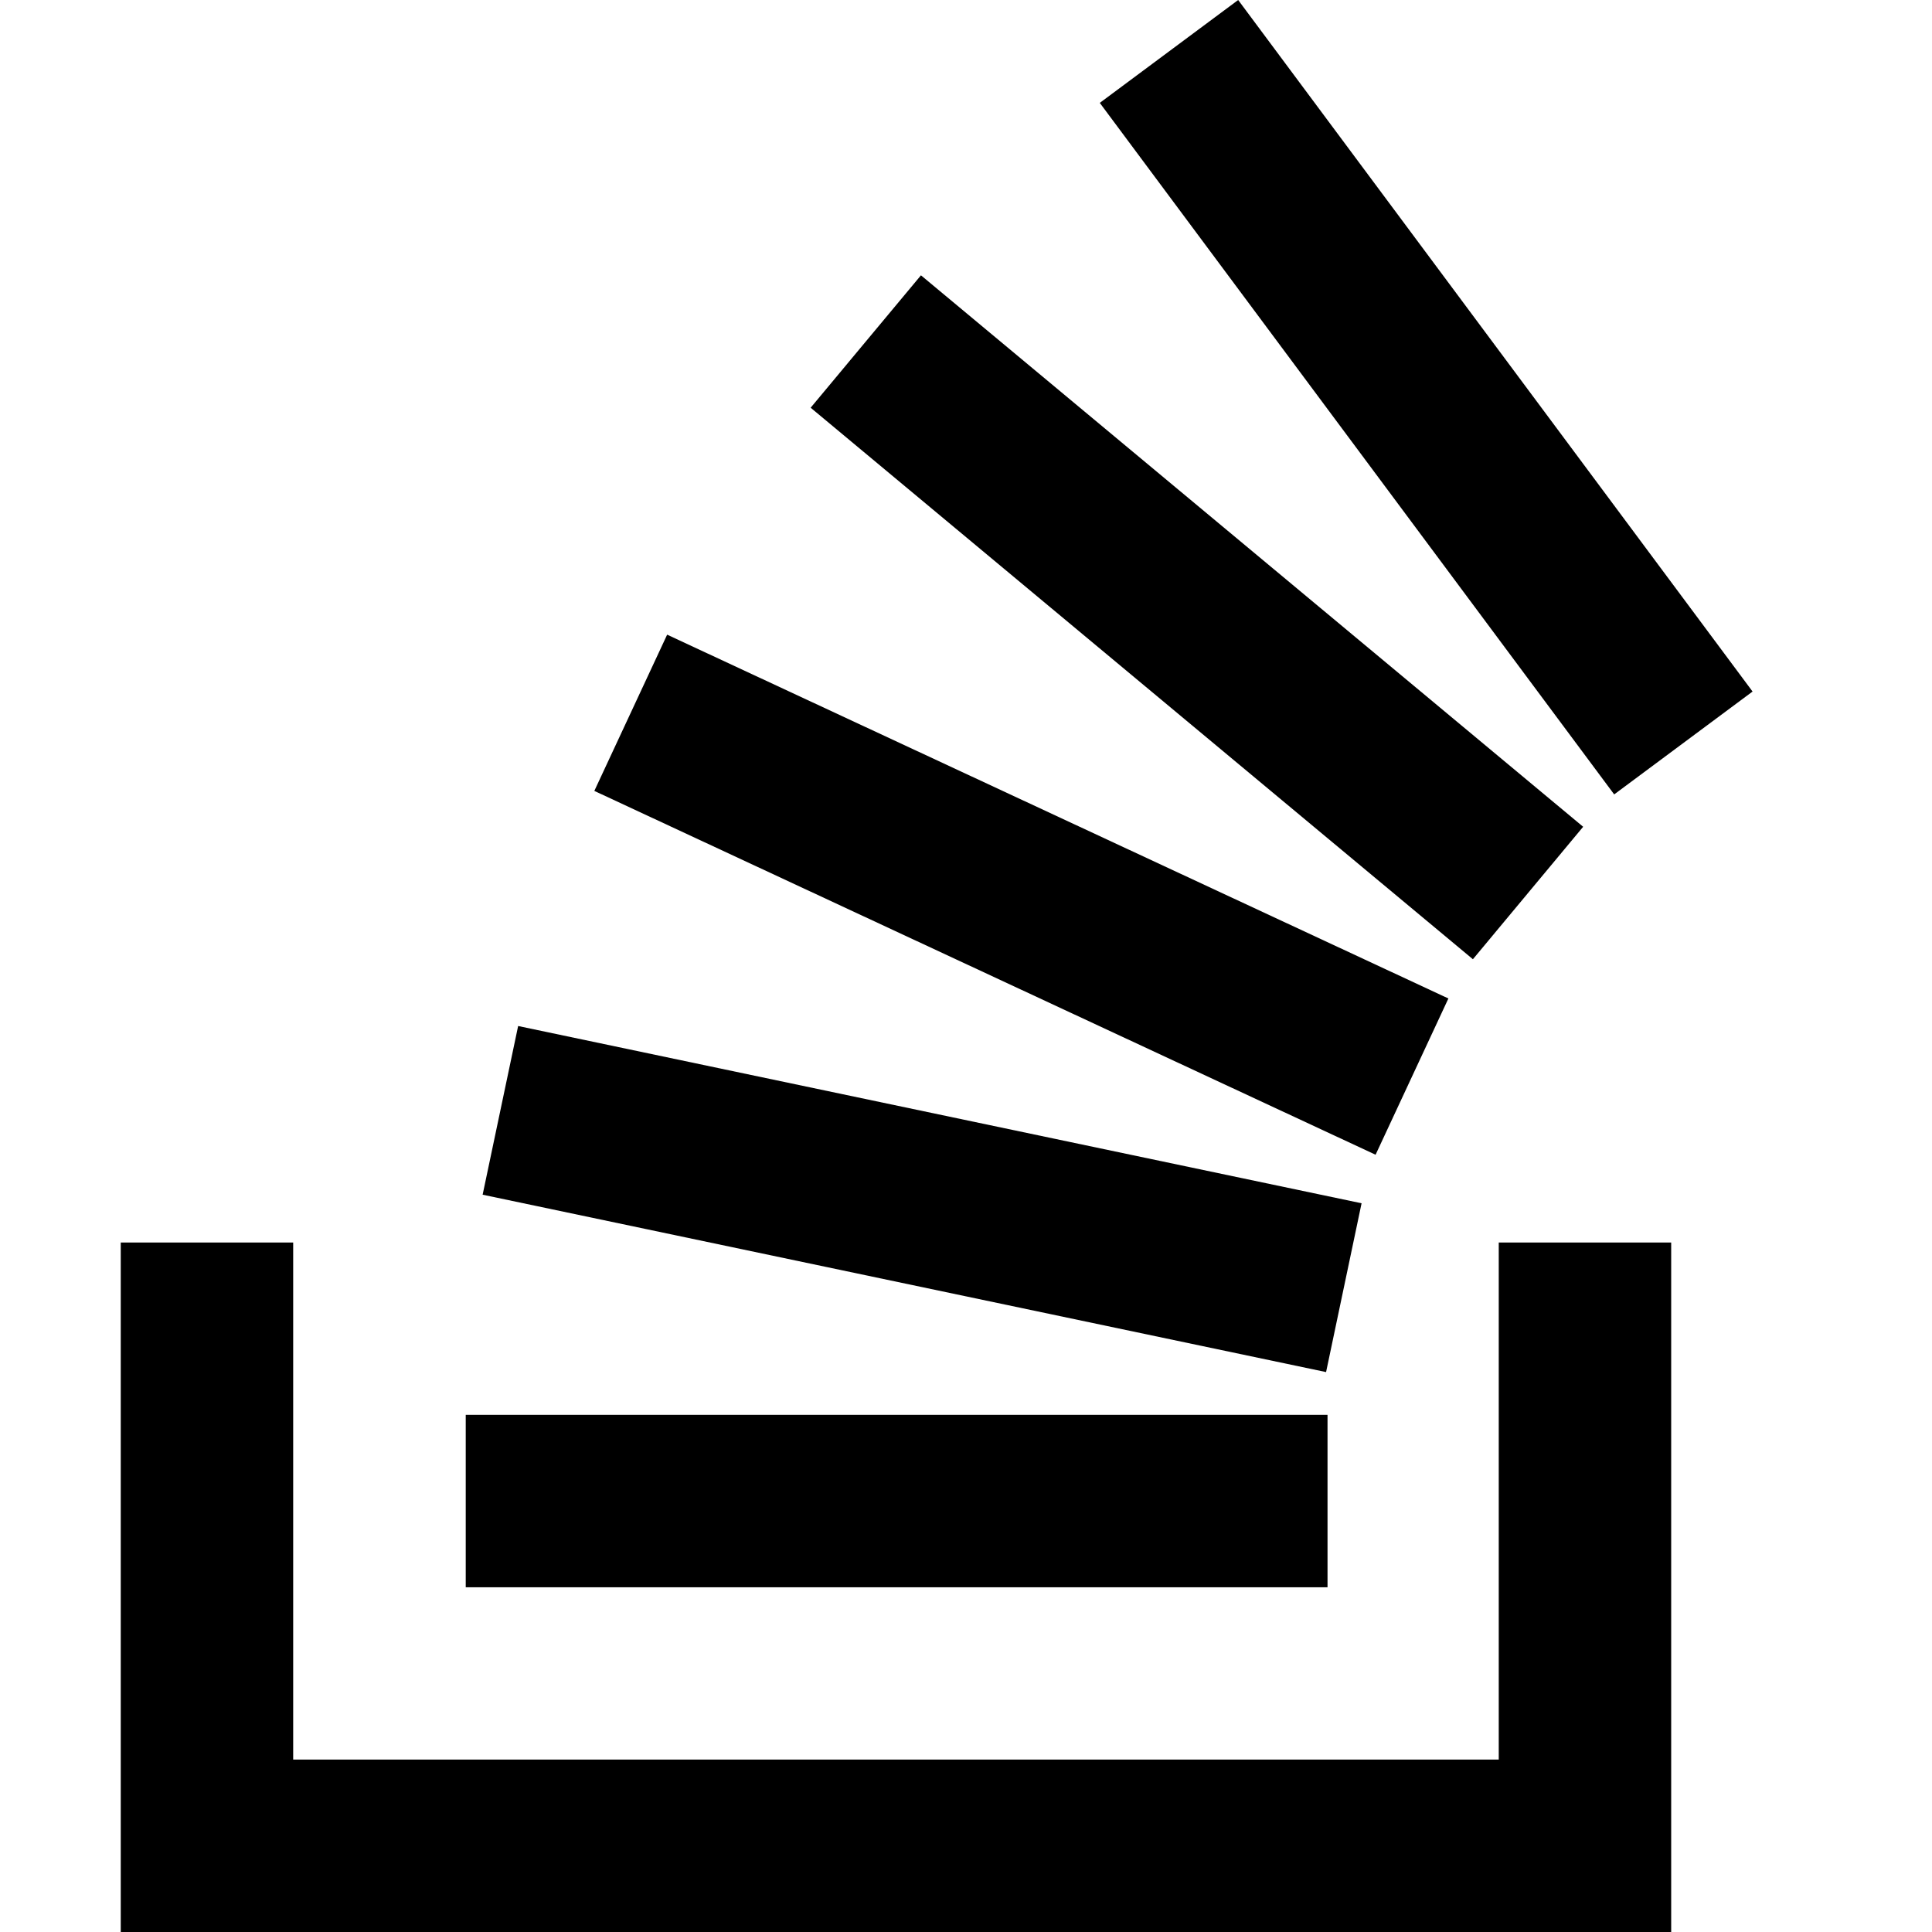
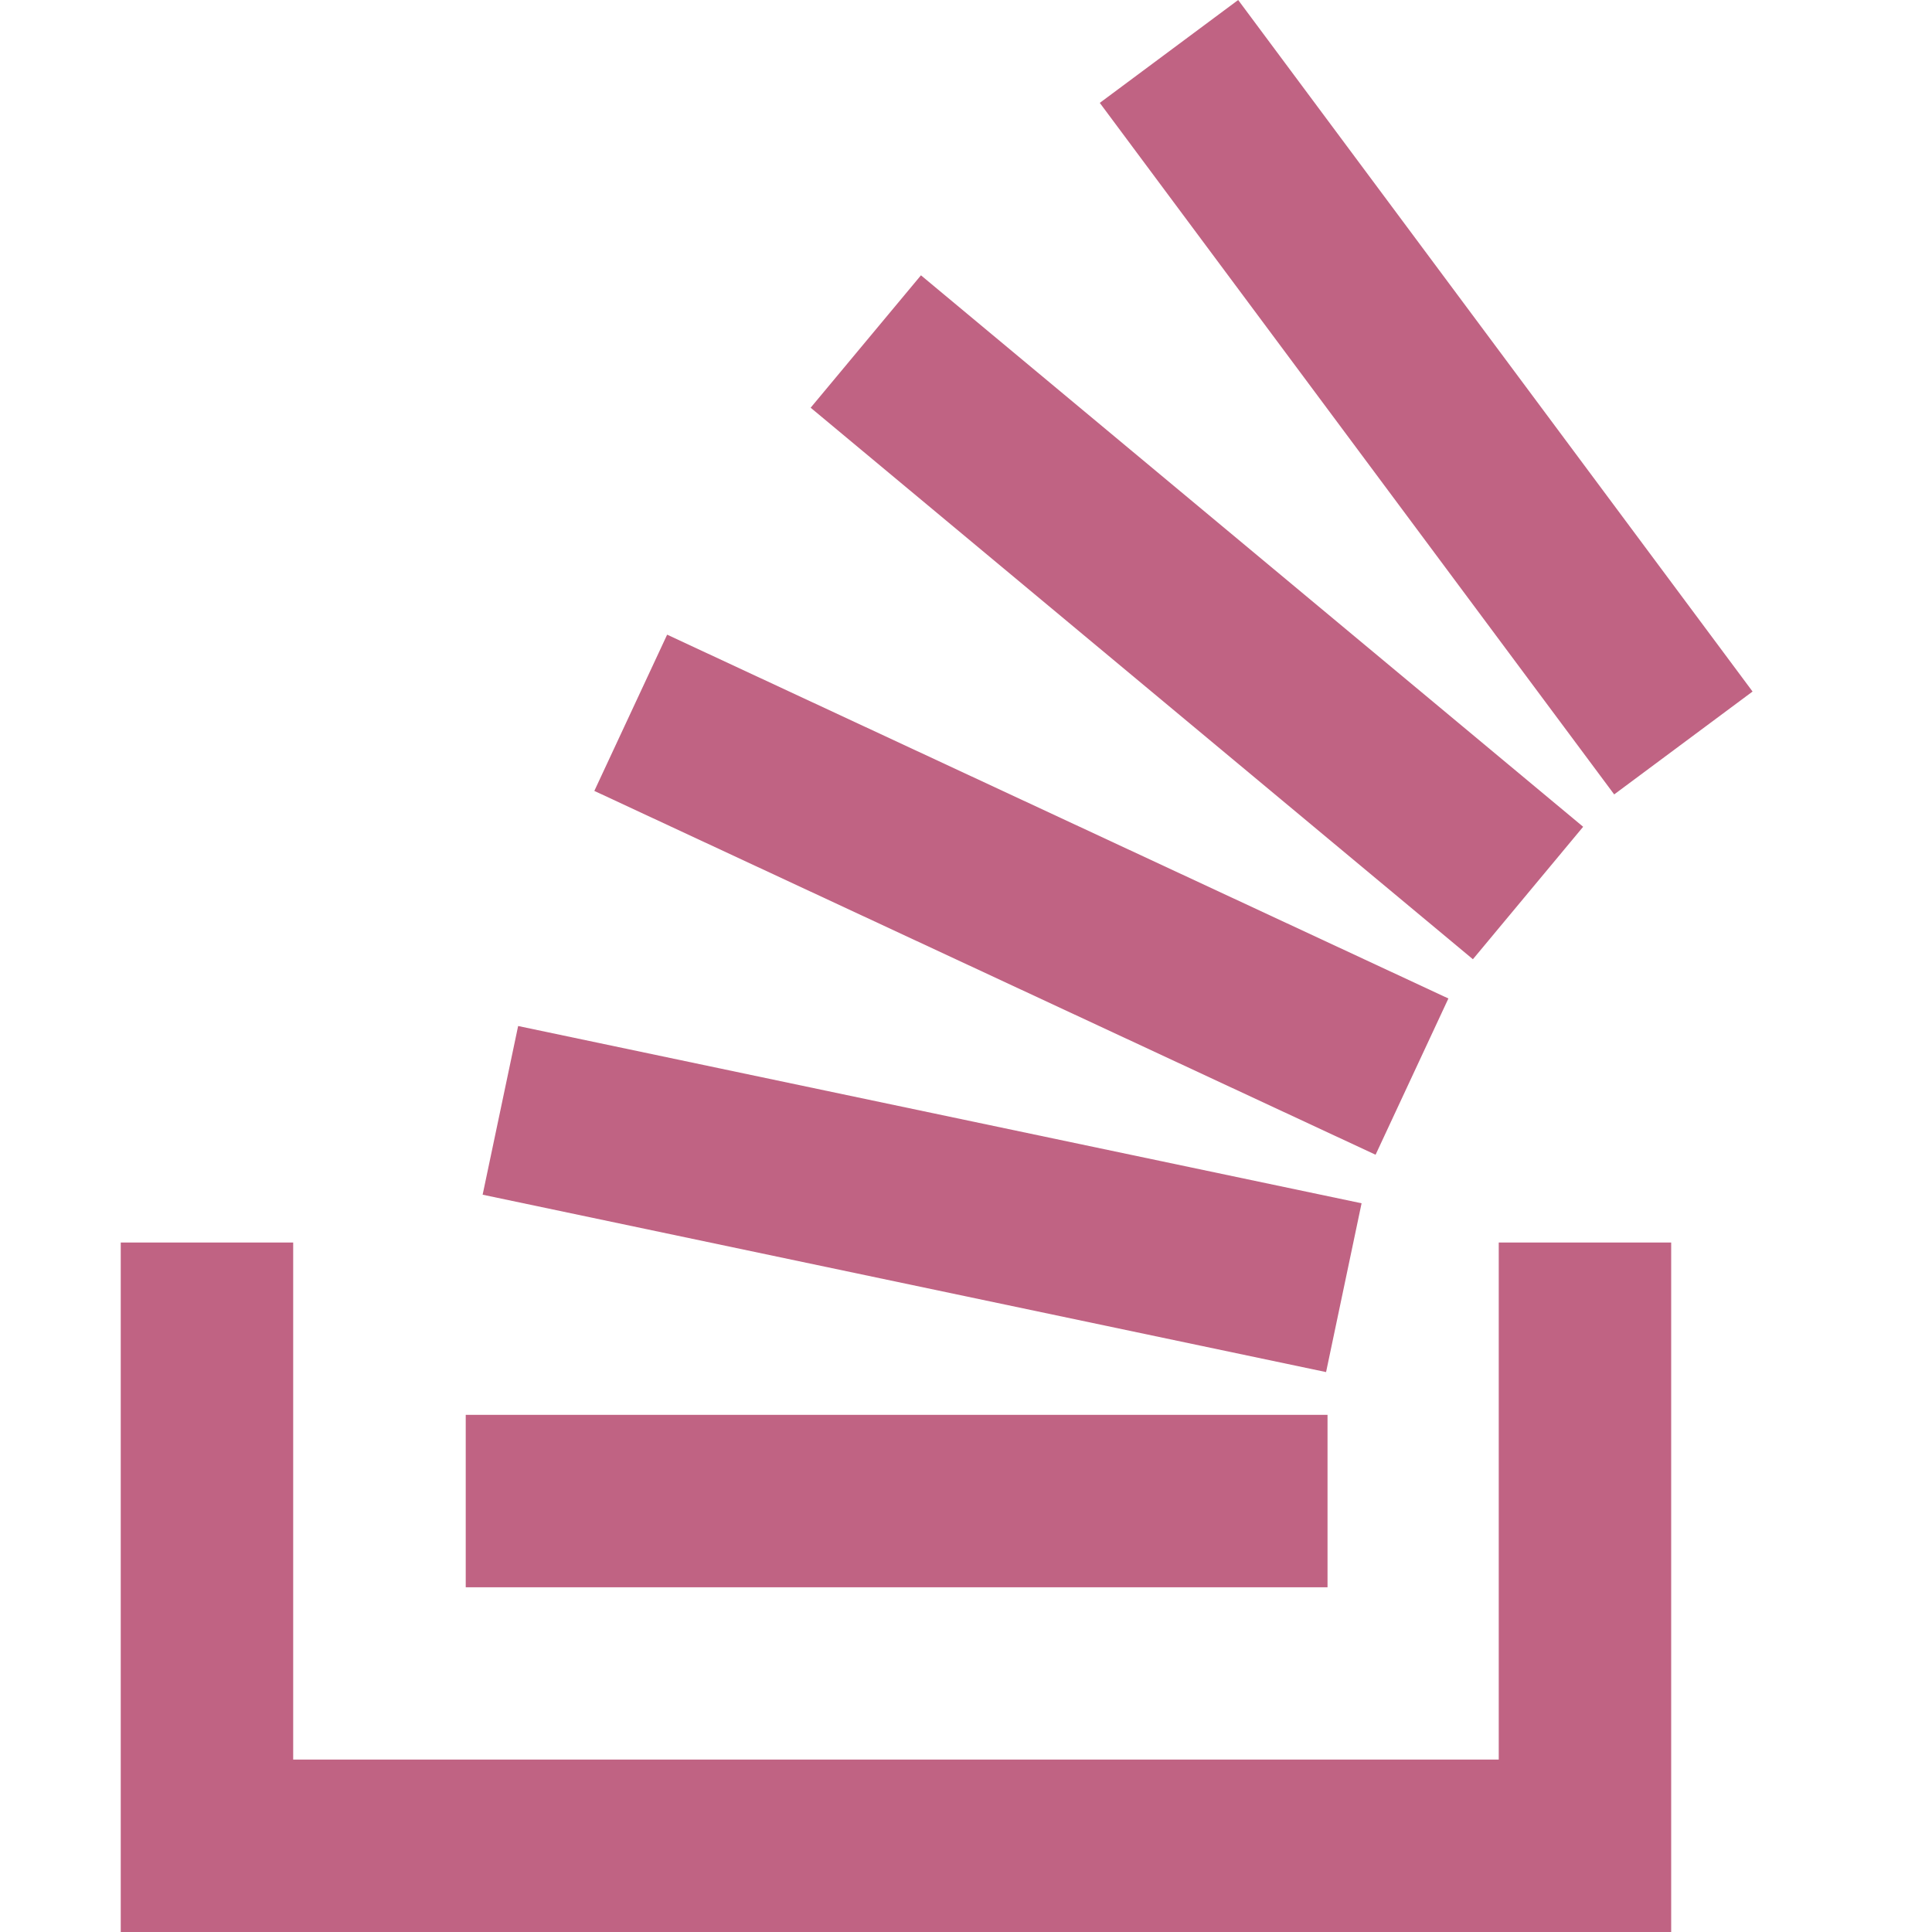
- <svg xmlns="http://www.w3.org/2000/svg" width="16" height="16" fill="currentColor" class="bi bi-stack-overflow" viewBox="0 0 16 16">
+ <svg xmlns="http://www.w3.org/2000/svg" width="30" height="30" fill="rgb(171, 47, 89, 0.75)" class="stack-overflow-icon" viewBox="0 0 16 16">
  <path d="M12.412 14.572V10.29h1.428V16H1v-5.71h1.428v4.282h9.984z" />
  <path d="M3.857 13.145h7.137v-1.428H3.857v1.428zM10.254 0 9.108.852l4.26 5.727 1.146-.852L10.254 0zm-3.54 3.377 5.484 4.567.913-1.097L7.627 2.28l-.914 1.097zM4.922 6.55l6.47 3.013.603-1.294-6.47-3.013-.603 1.294zm-.925 3.344 6.985 1.469.294-1.398-6.985-1.468-.294 1.397z" />
</svg>
